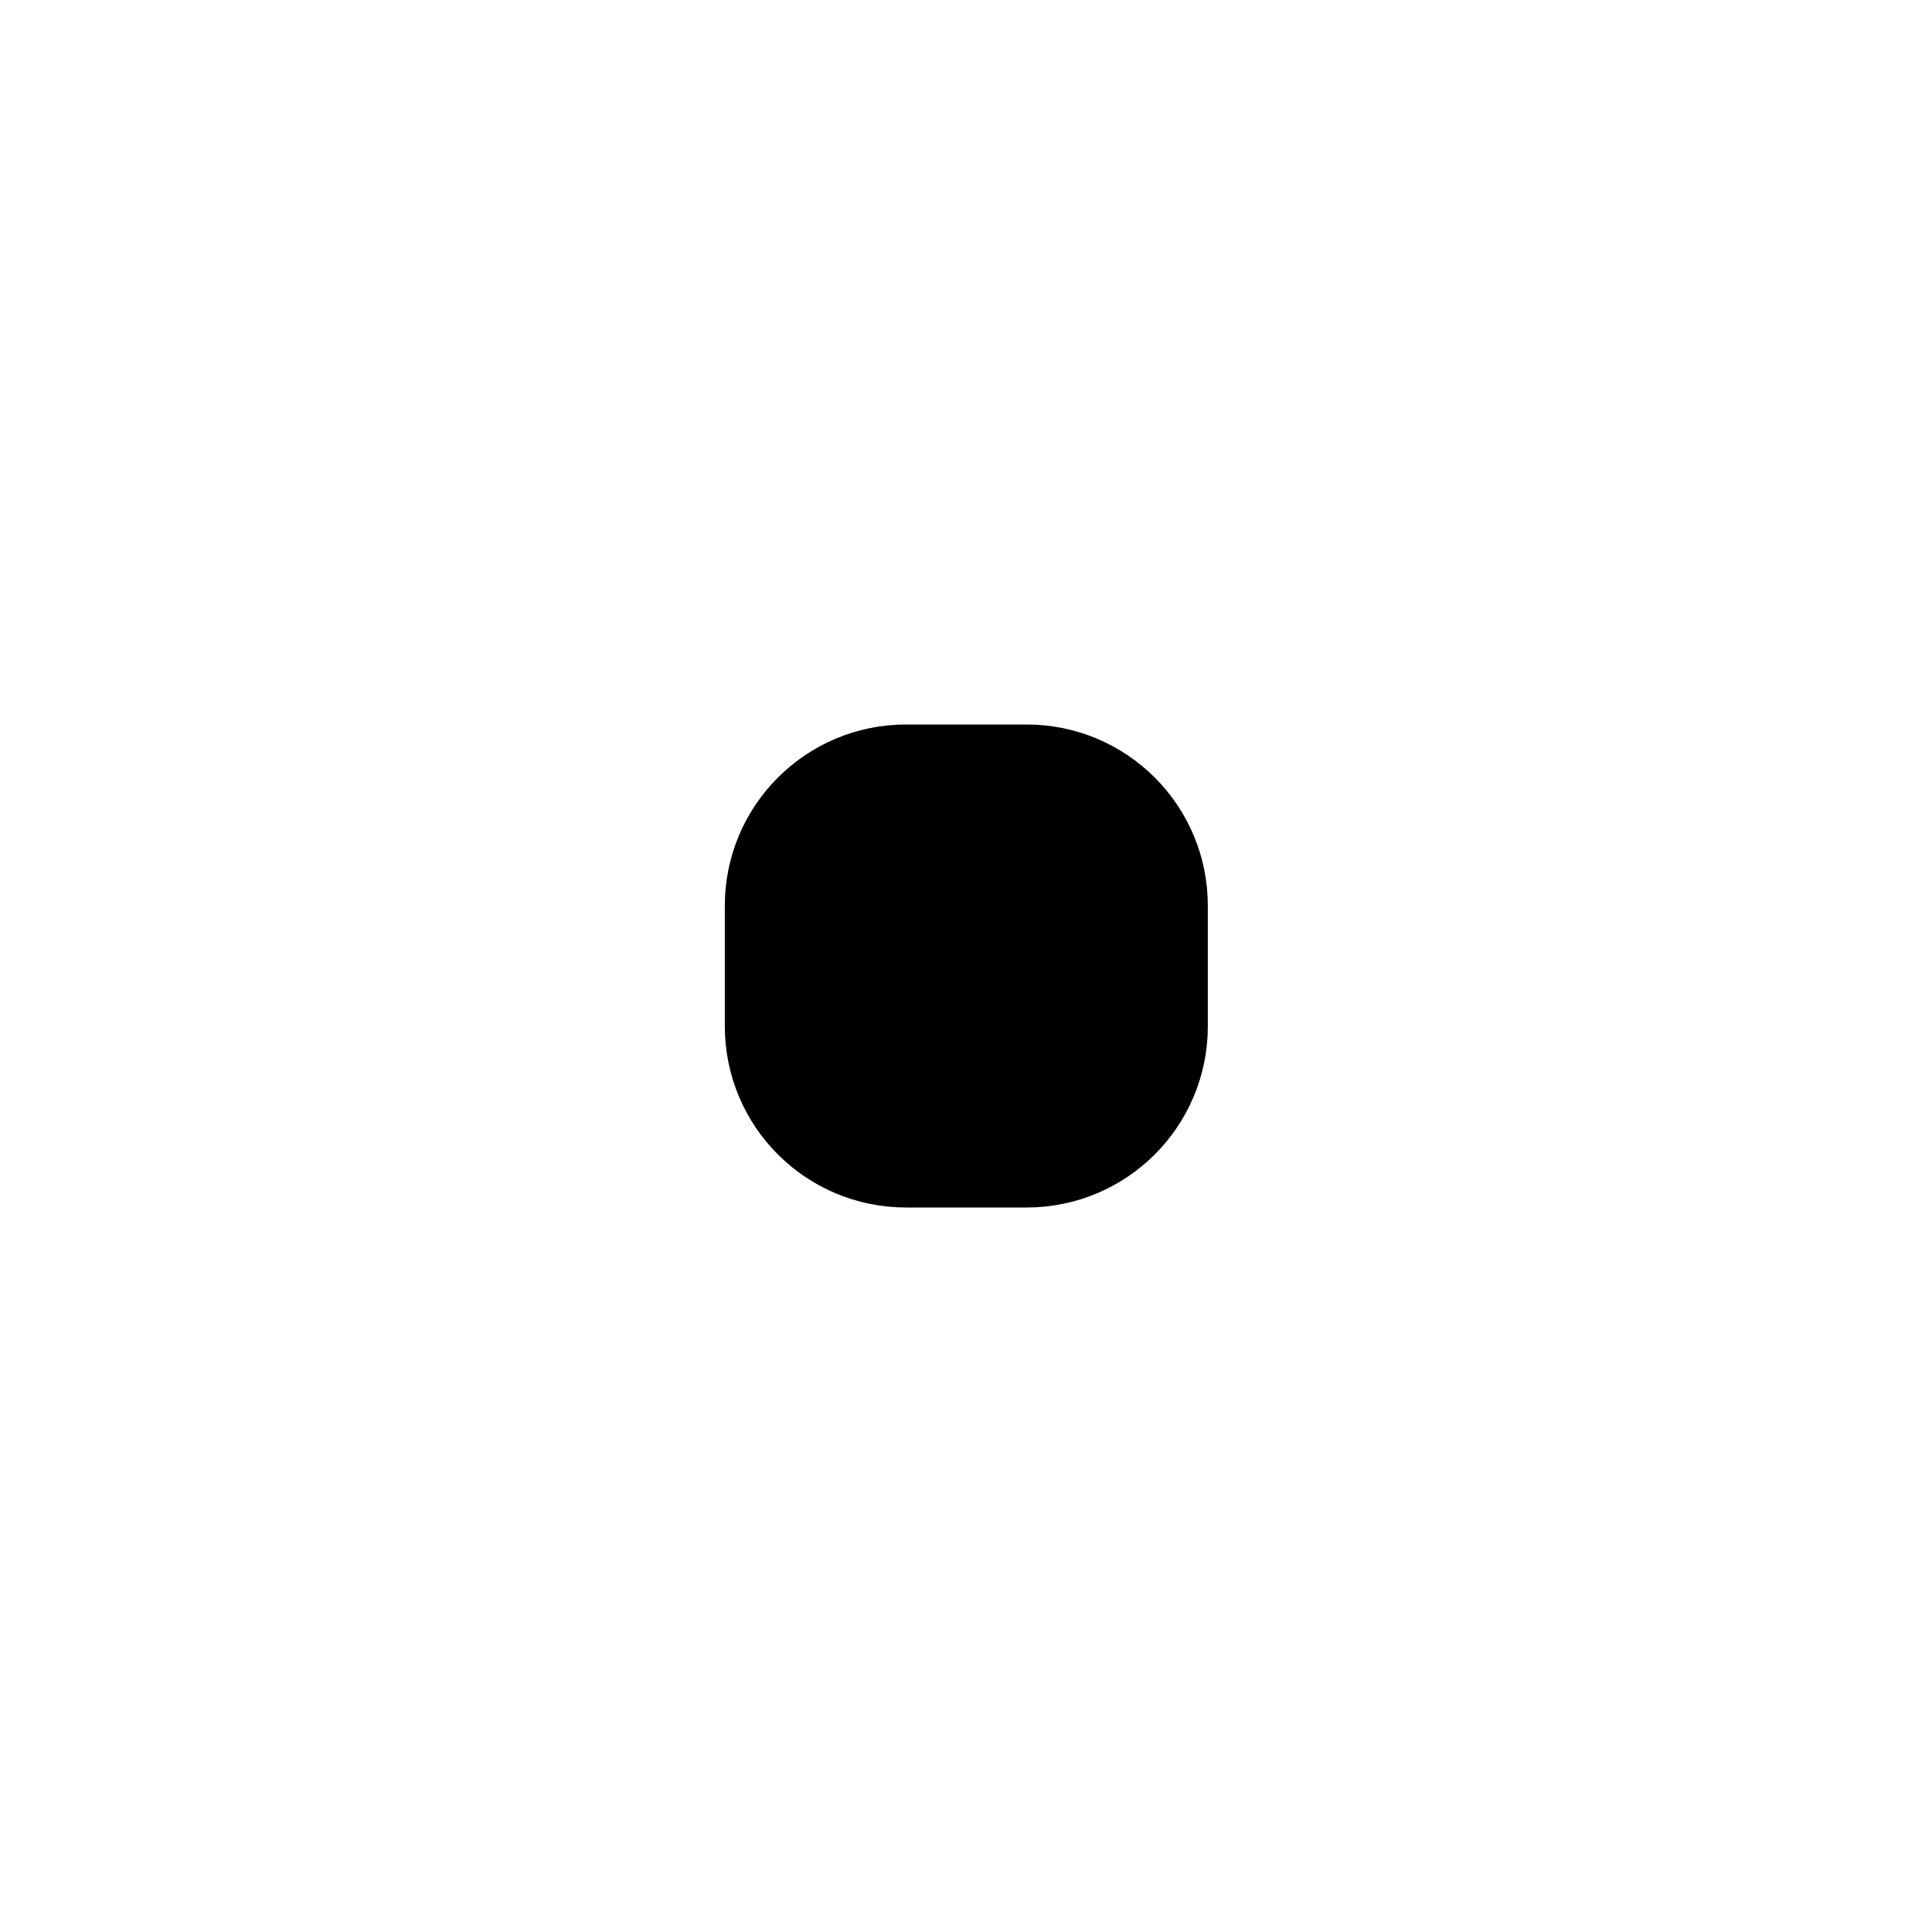
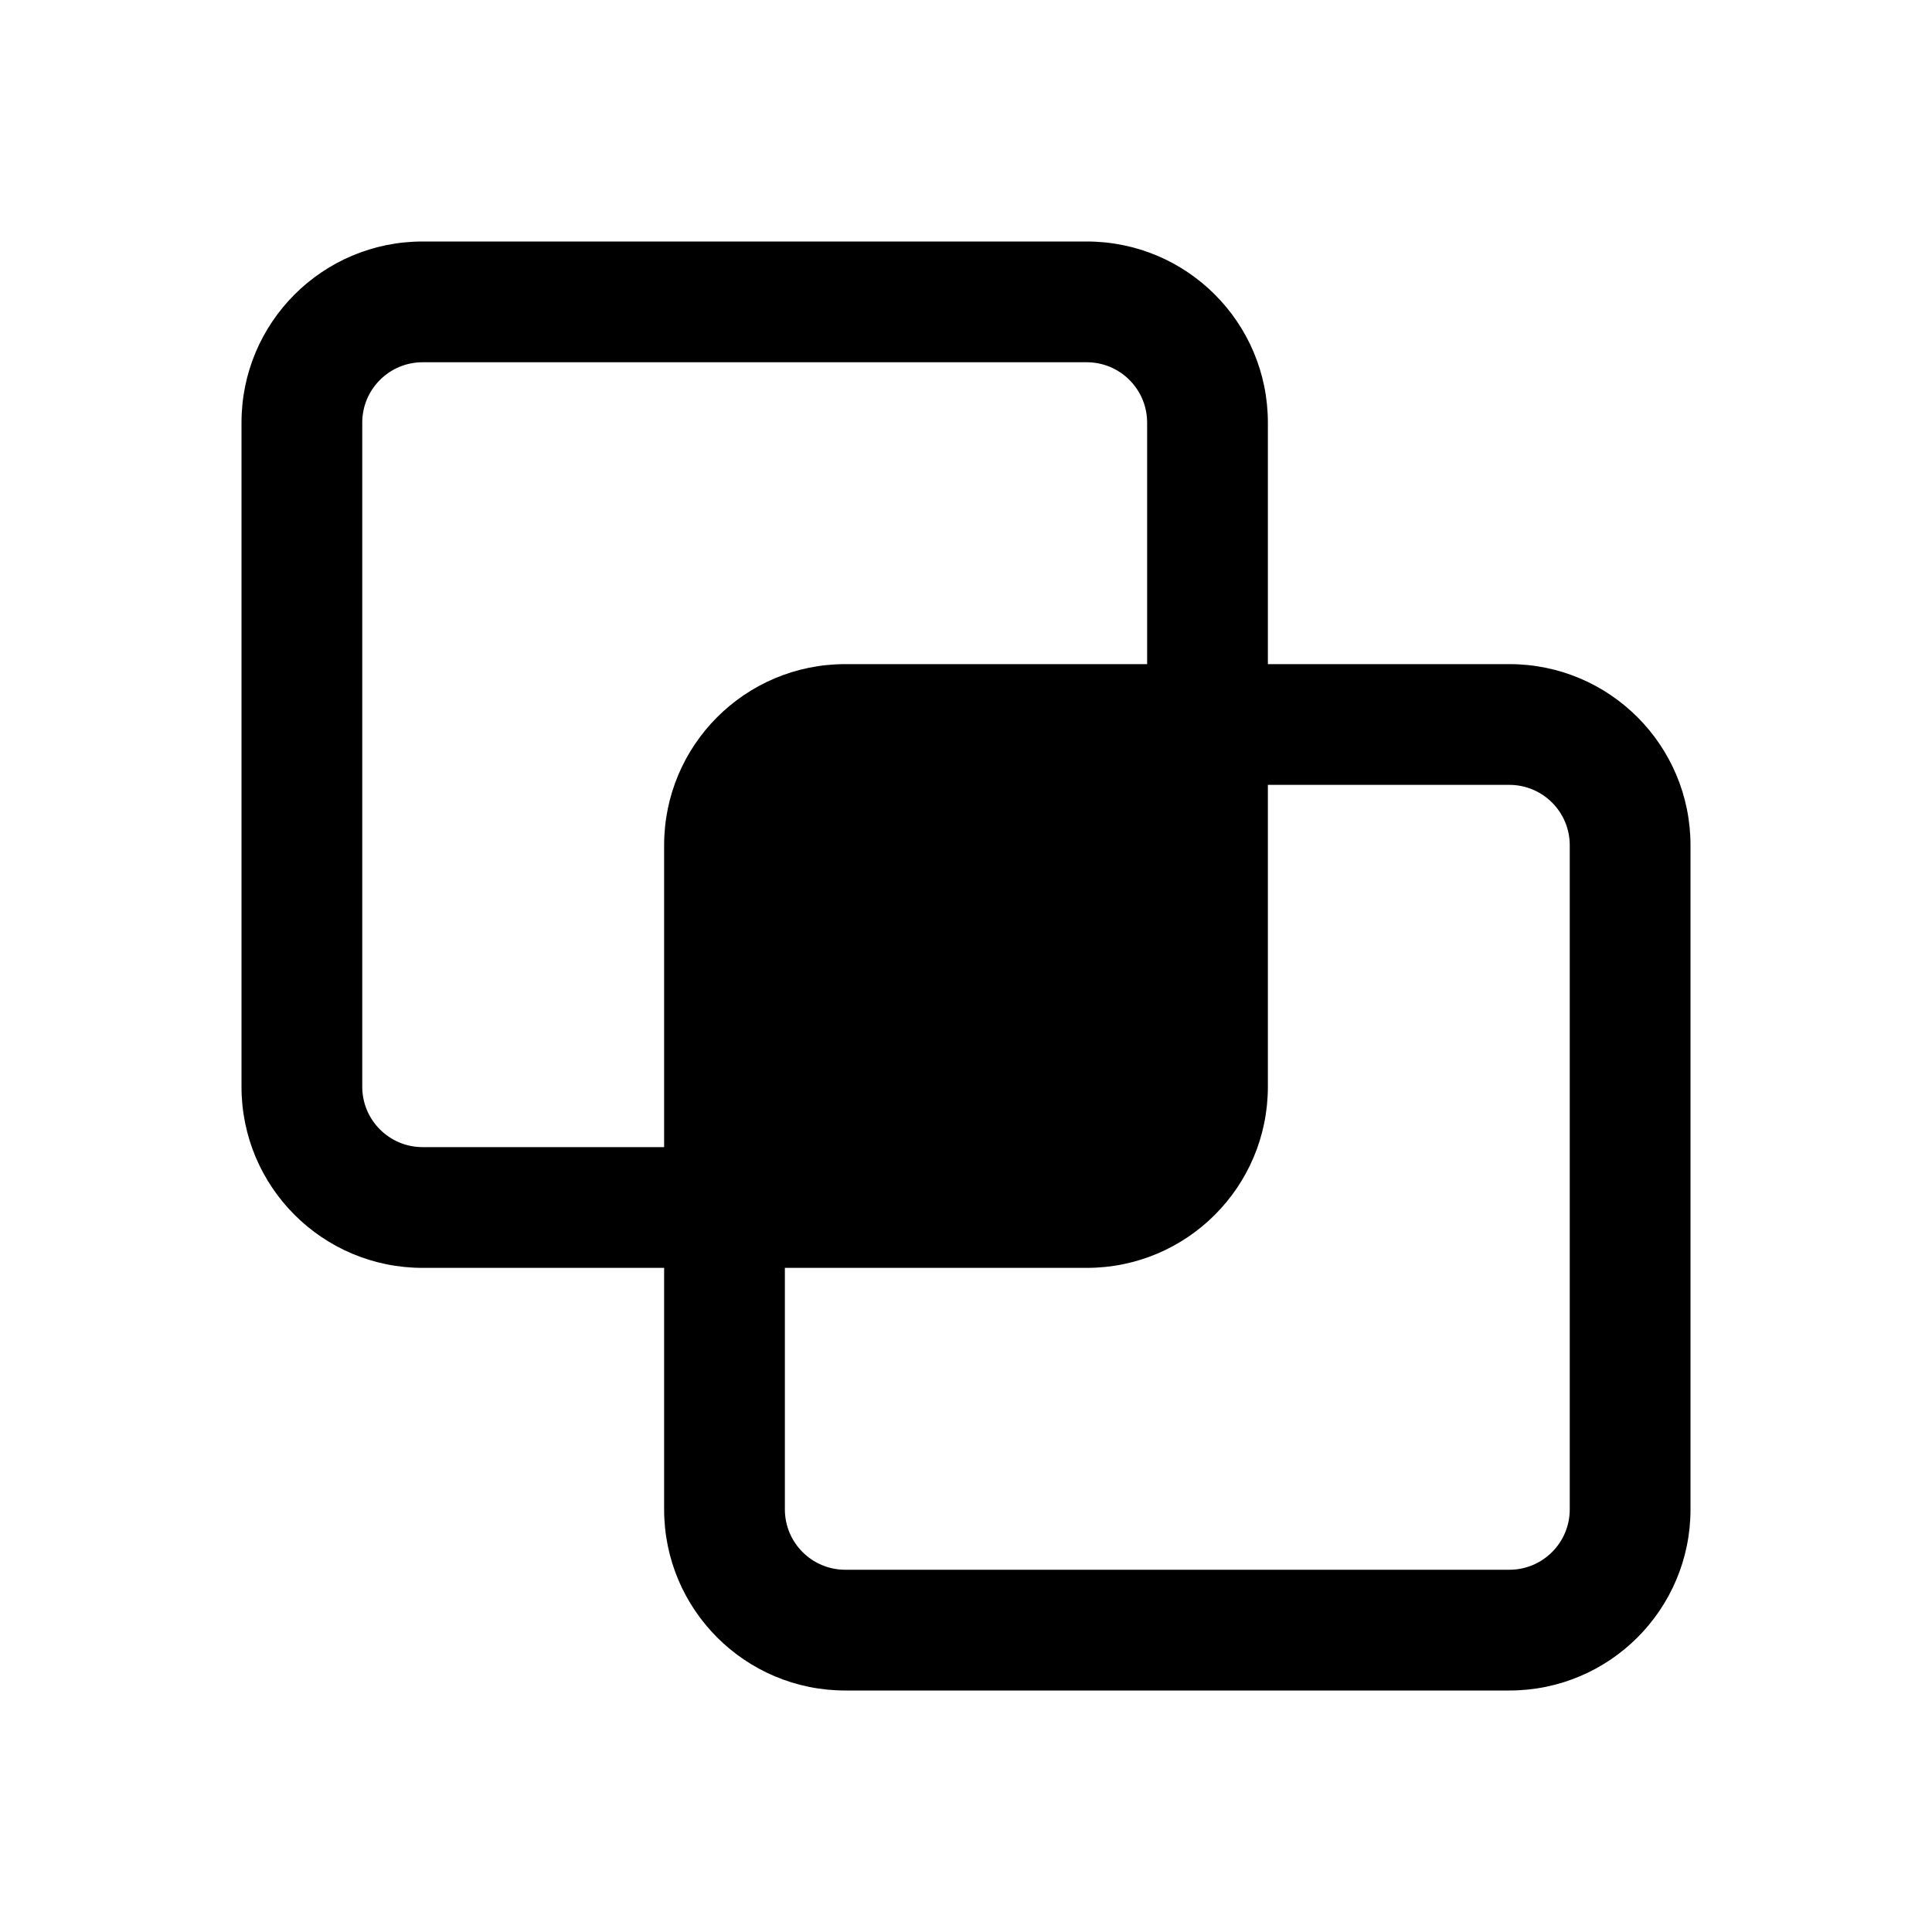
<svg xmlns="http://www.w3.org/2000/svg" width="24" height="24" viewBox="0 0 24 24" fill="none">
-   <path d="M9.754 11.25C9.754 10.422 10.426 9.75 11.254 9.75H12.754C13.583 9.75 14.254 10.422 14.254 11.25V12.75C14.254 13.578 13.583 14.25 12.754 14.25H11.254C10.426 14.25 9.754 13.578 9.754 12.75V11.25Z" fill="black" />
-   <path d="M9.754 11.25C9.754 10.422 10.426 9.75 11.254 9.75H12.754C13.583 9.75 14.254 10.422 14.254 11.25V12.75C14.254 13.578 13.583 14.25 12.754 14.25H11.254C10.426 14.25 9.754 13.578 9.754 12.75V11.25Z" stroke="black" stroke-width="1.5" stroke-linecap="round" stroke-linejoin="round" />
+   <path fill-rule="evenodd" clip-rule="evenodd" d="M18.75 8.25H15.75V5.25C15.75 4.007 14.743 3 13.5 3H5.25C4.007 3 3 4.007 3 5.25V13.5C3 14.743 4.007 15.75 5.25 15.75H8.25V18.75C8.25 19.993 9.257 21 10.5 21H18.75C19.993 21 21 19.993 21 18.75V10.5C21 9.257 19.993 8.25 18.75 8.25ZM13.5 4.5C13.914 4.5 14.25 4.836 14.25 5.25V8.25H10.5C9.257 8.25 8.25 9.257 8.25 10.5V14.25H5.25C4.836 14.25 4.5 13.914 4.5 13.5V5.25C4.5 4.836 4.836 4.5 5.25 4.5H13.5ZM18.75 9.75C19.164 9.75 19.5 10.086 19.5 10.5V18.75C19.5 19.164 19.164 19.5 18.75 19.5H10.5C10.086 19.5 9.75 19.164 9.75 18.75V15.75H13.5C14.743 15.75 15.75 14.743 15.75 13.5V9.75H18.75Z" fill="black" />
</svg>
